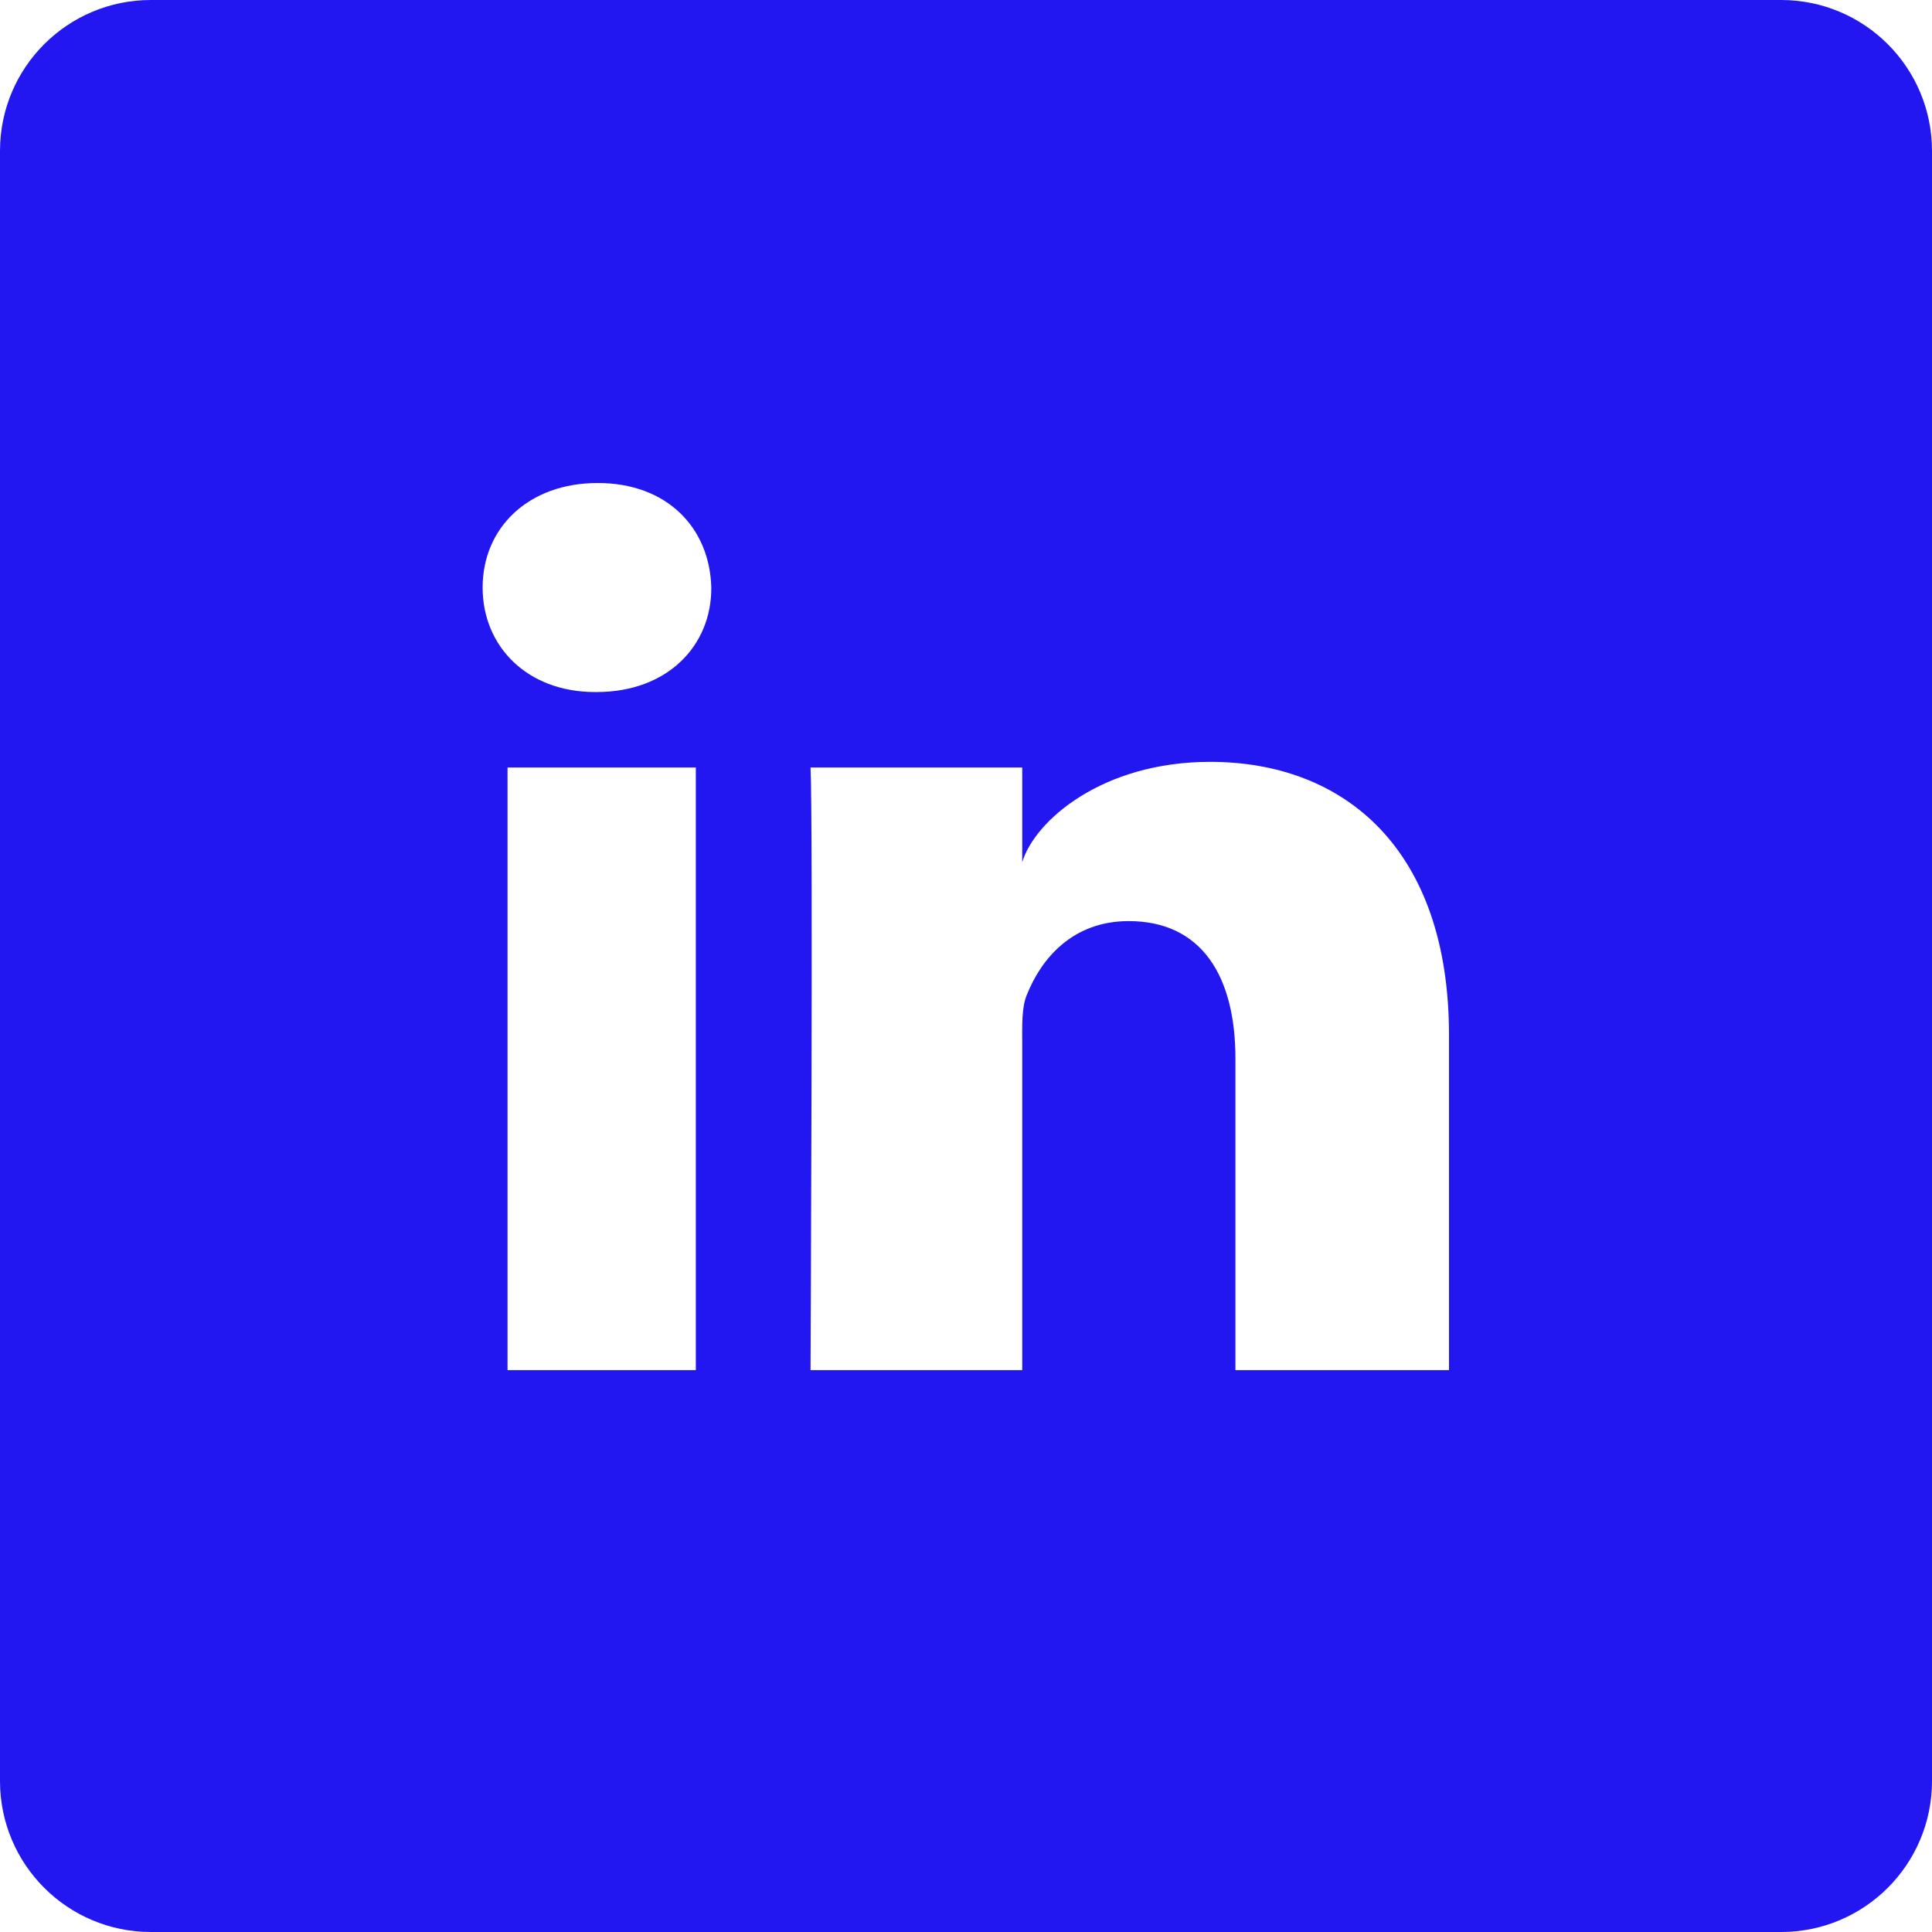
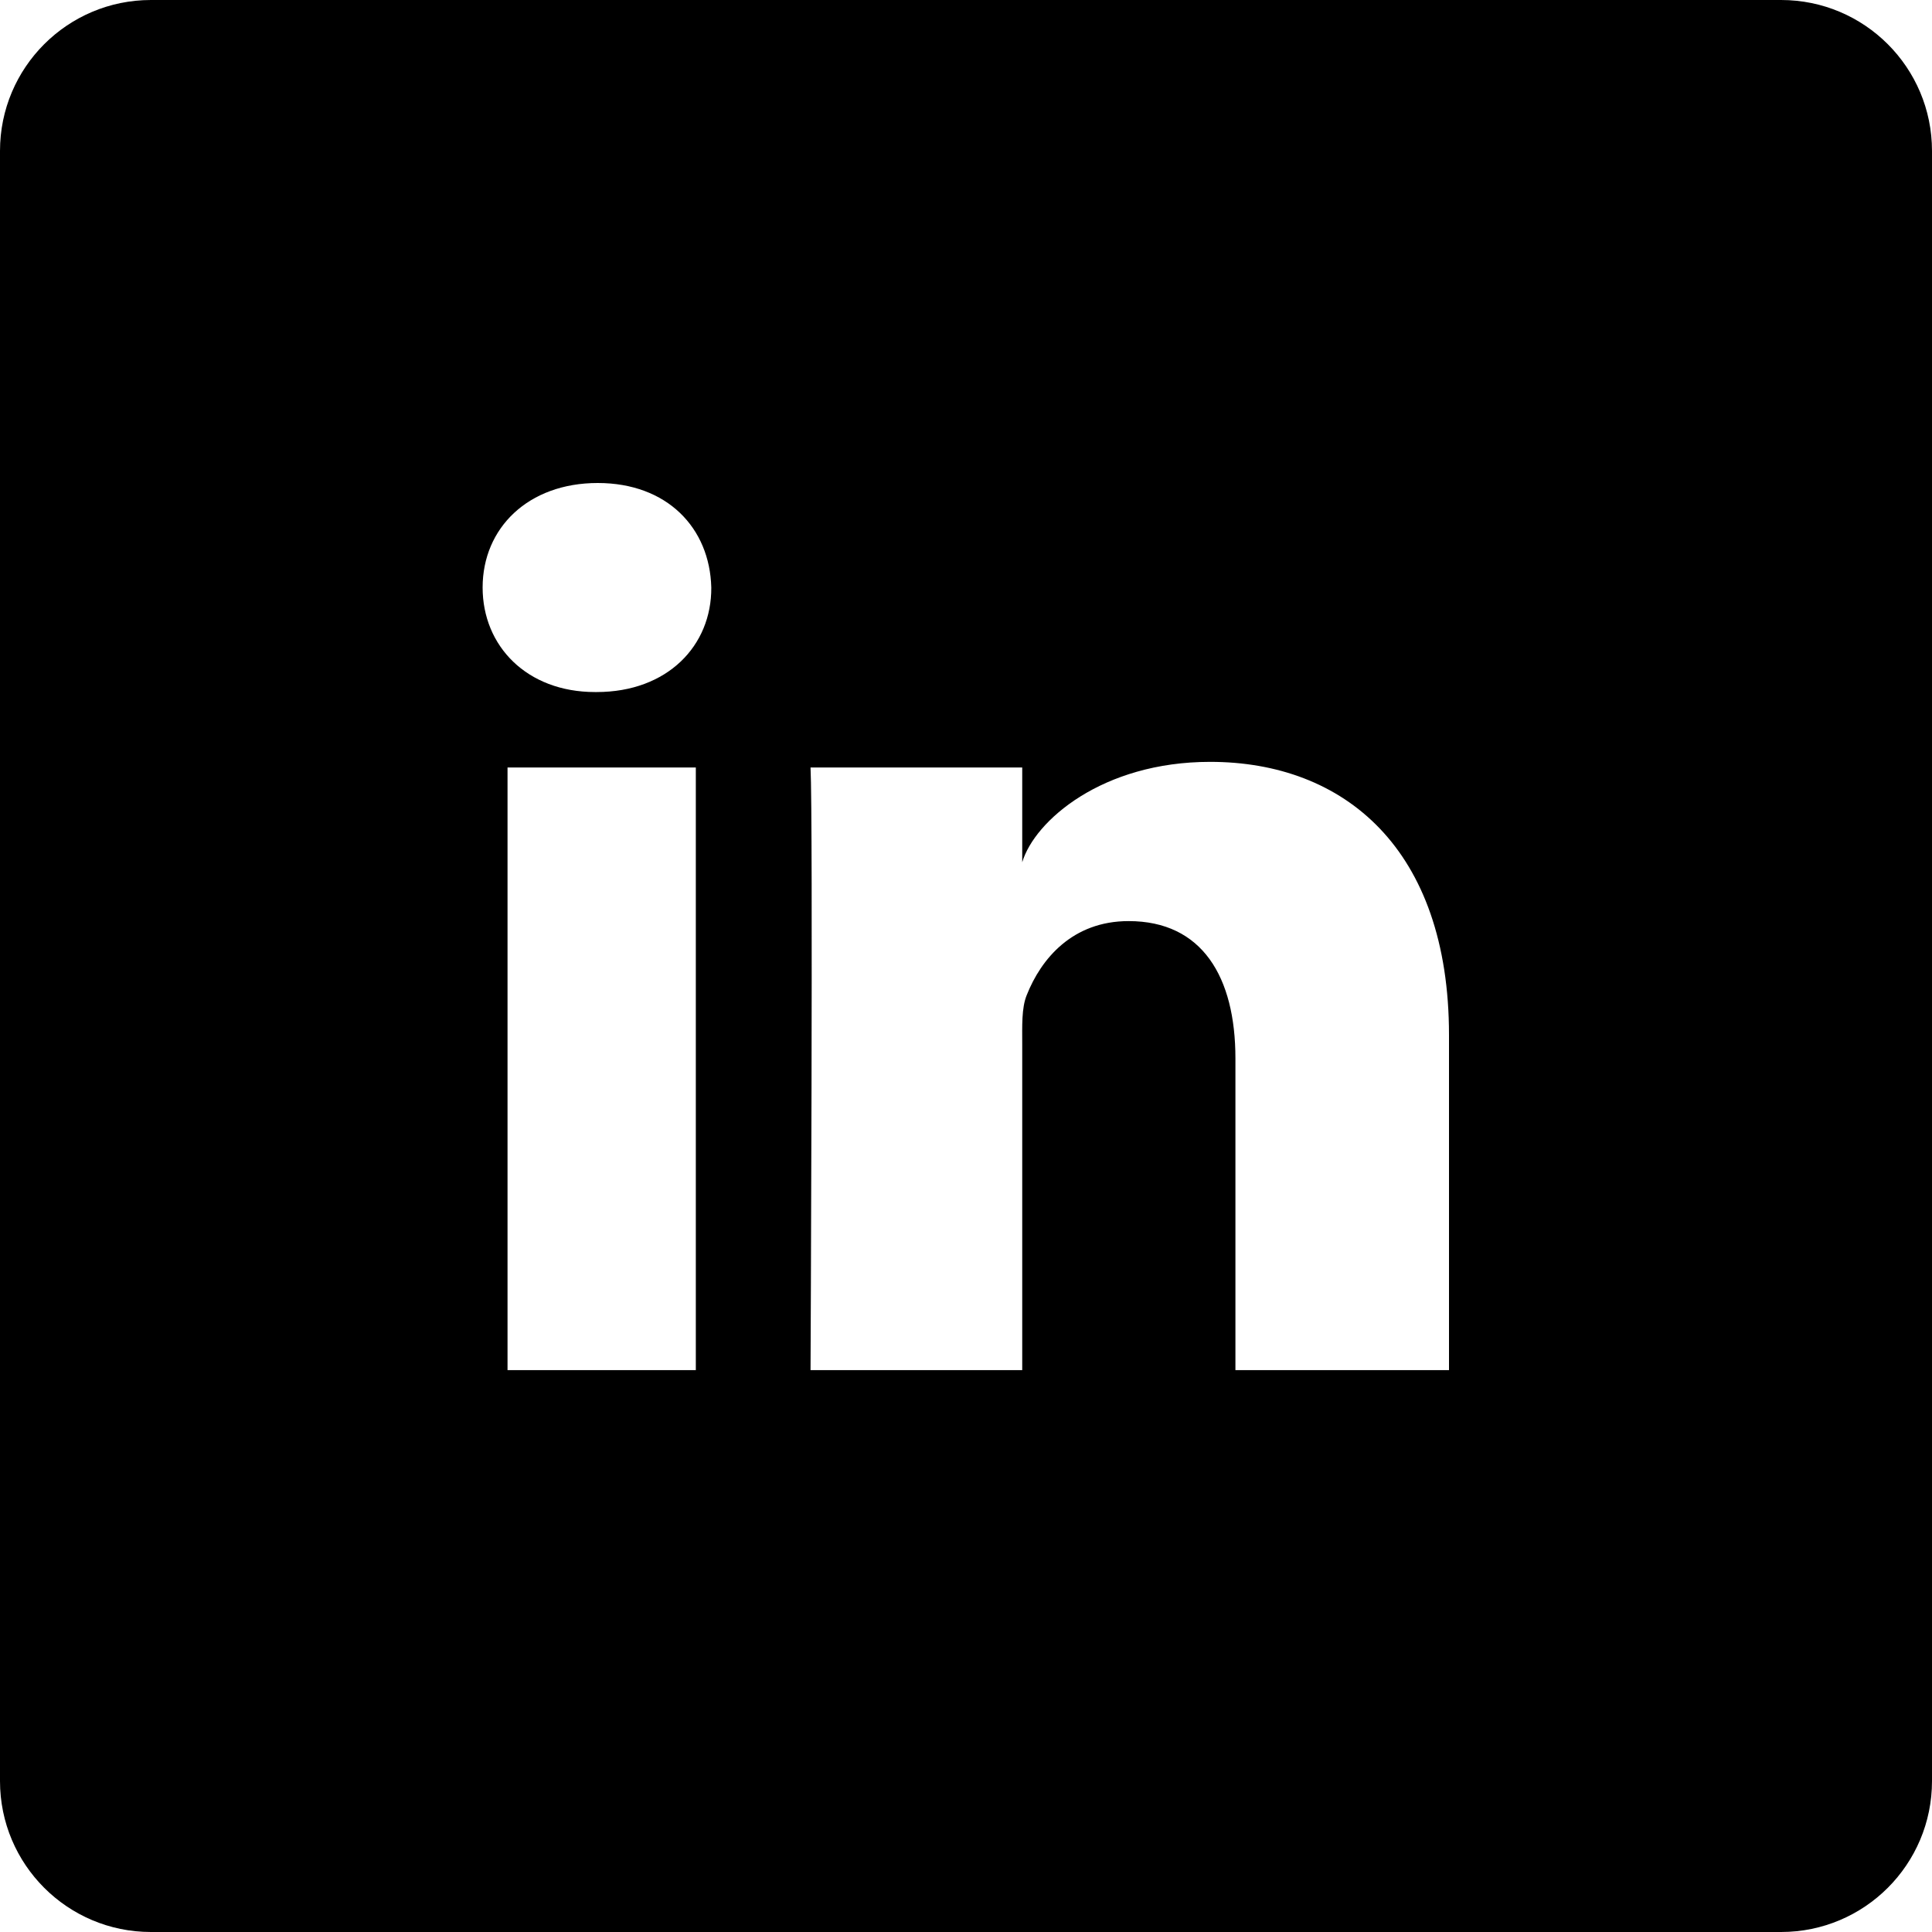
- <svg xmlns="http://www.w3.org/2000/svg" fill="#2217f1" height="800px" width="800px" version="1.1" id="Layer_1" viewBox="-143 145 512 512" xml:space="preserve">
+ <svg xmlns="http://www.w3.org/2000/svg" fill="#000000" height="800px" width="800px" version="1.1" id="Layer_1" viewBox="-143 145 512 512" xml:space="preserve">
  <path d="M329,145h-432c-22.1,0-40,17.9-40,40v432c0,22.1,17.9,40,40,40h432c22.1,0,40-17.9,40-40V185C369,162.9,351.1,145,329,145z   M41.4,508.1H-8.5V348.4h49.9V508.1z M15.1,328.4h-0.4c-18.1,0-29.8-12.2-29.8-27.7c0-15.8,12.1-27.7,30.5-27.7  c18.4,0,29.7,11.9,30.1,27.7C45.6,316.1,33.9,328.4,15.1,328.4z M241,508.1h-56.6v-82.6c0-21.6-8.8-36.4-28.3-36.4  c-14.9,0-23.2,10-27,19.6c-1.4,3.4-1.2,8.2-1.2,13.1v86.3H71.8c0,0,0.7-146.4,0-159.7h56.1v25.1c3.3-11,21.2-26.6,49.8-26.6  c35.5,0,63.3,23,63.3,72.4V508.1z" />
</svg>
